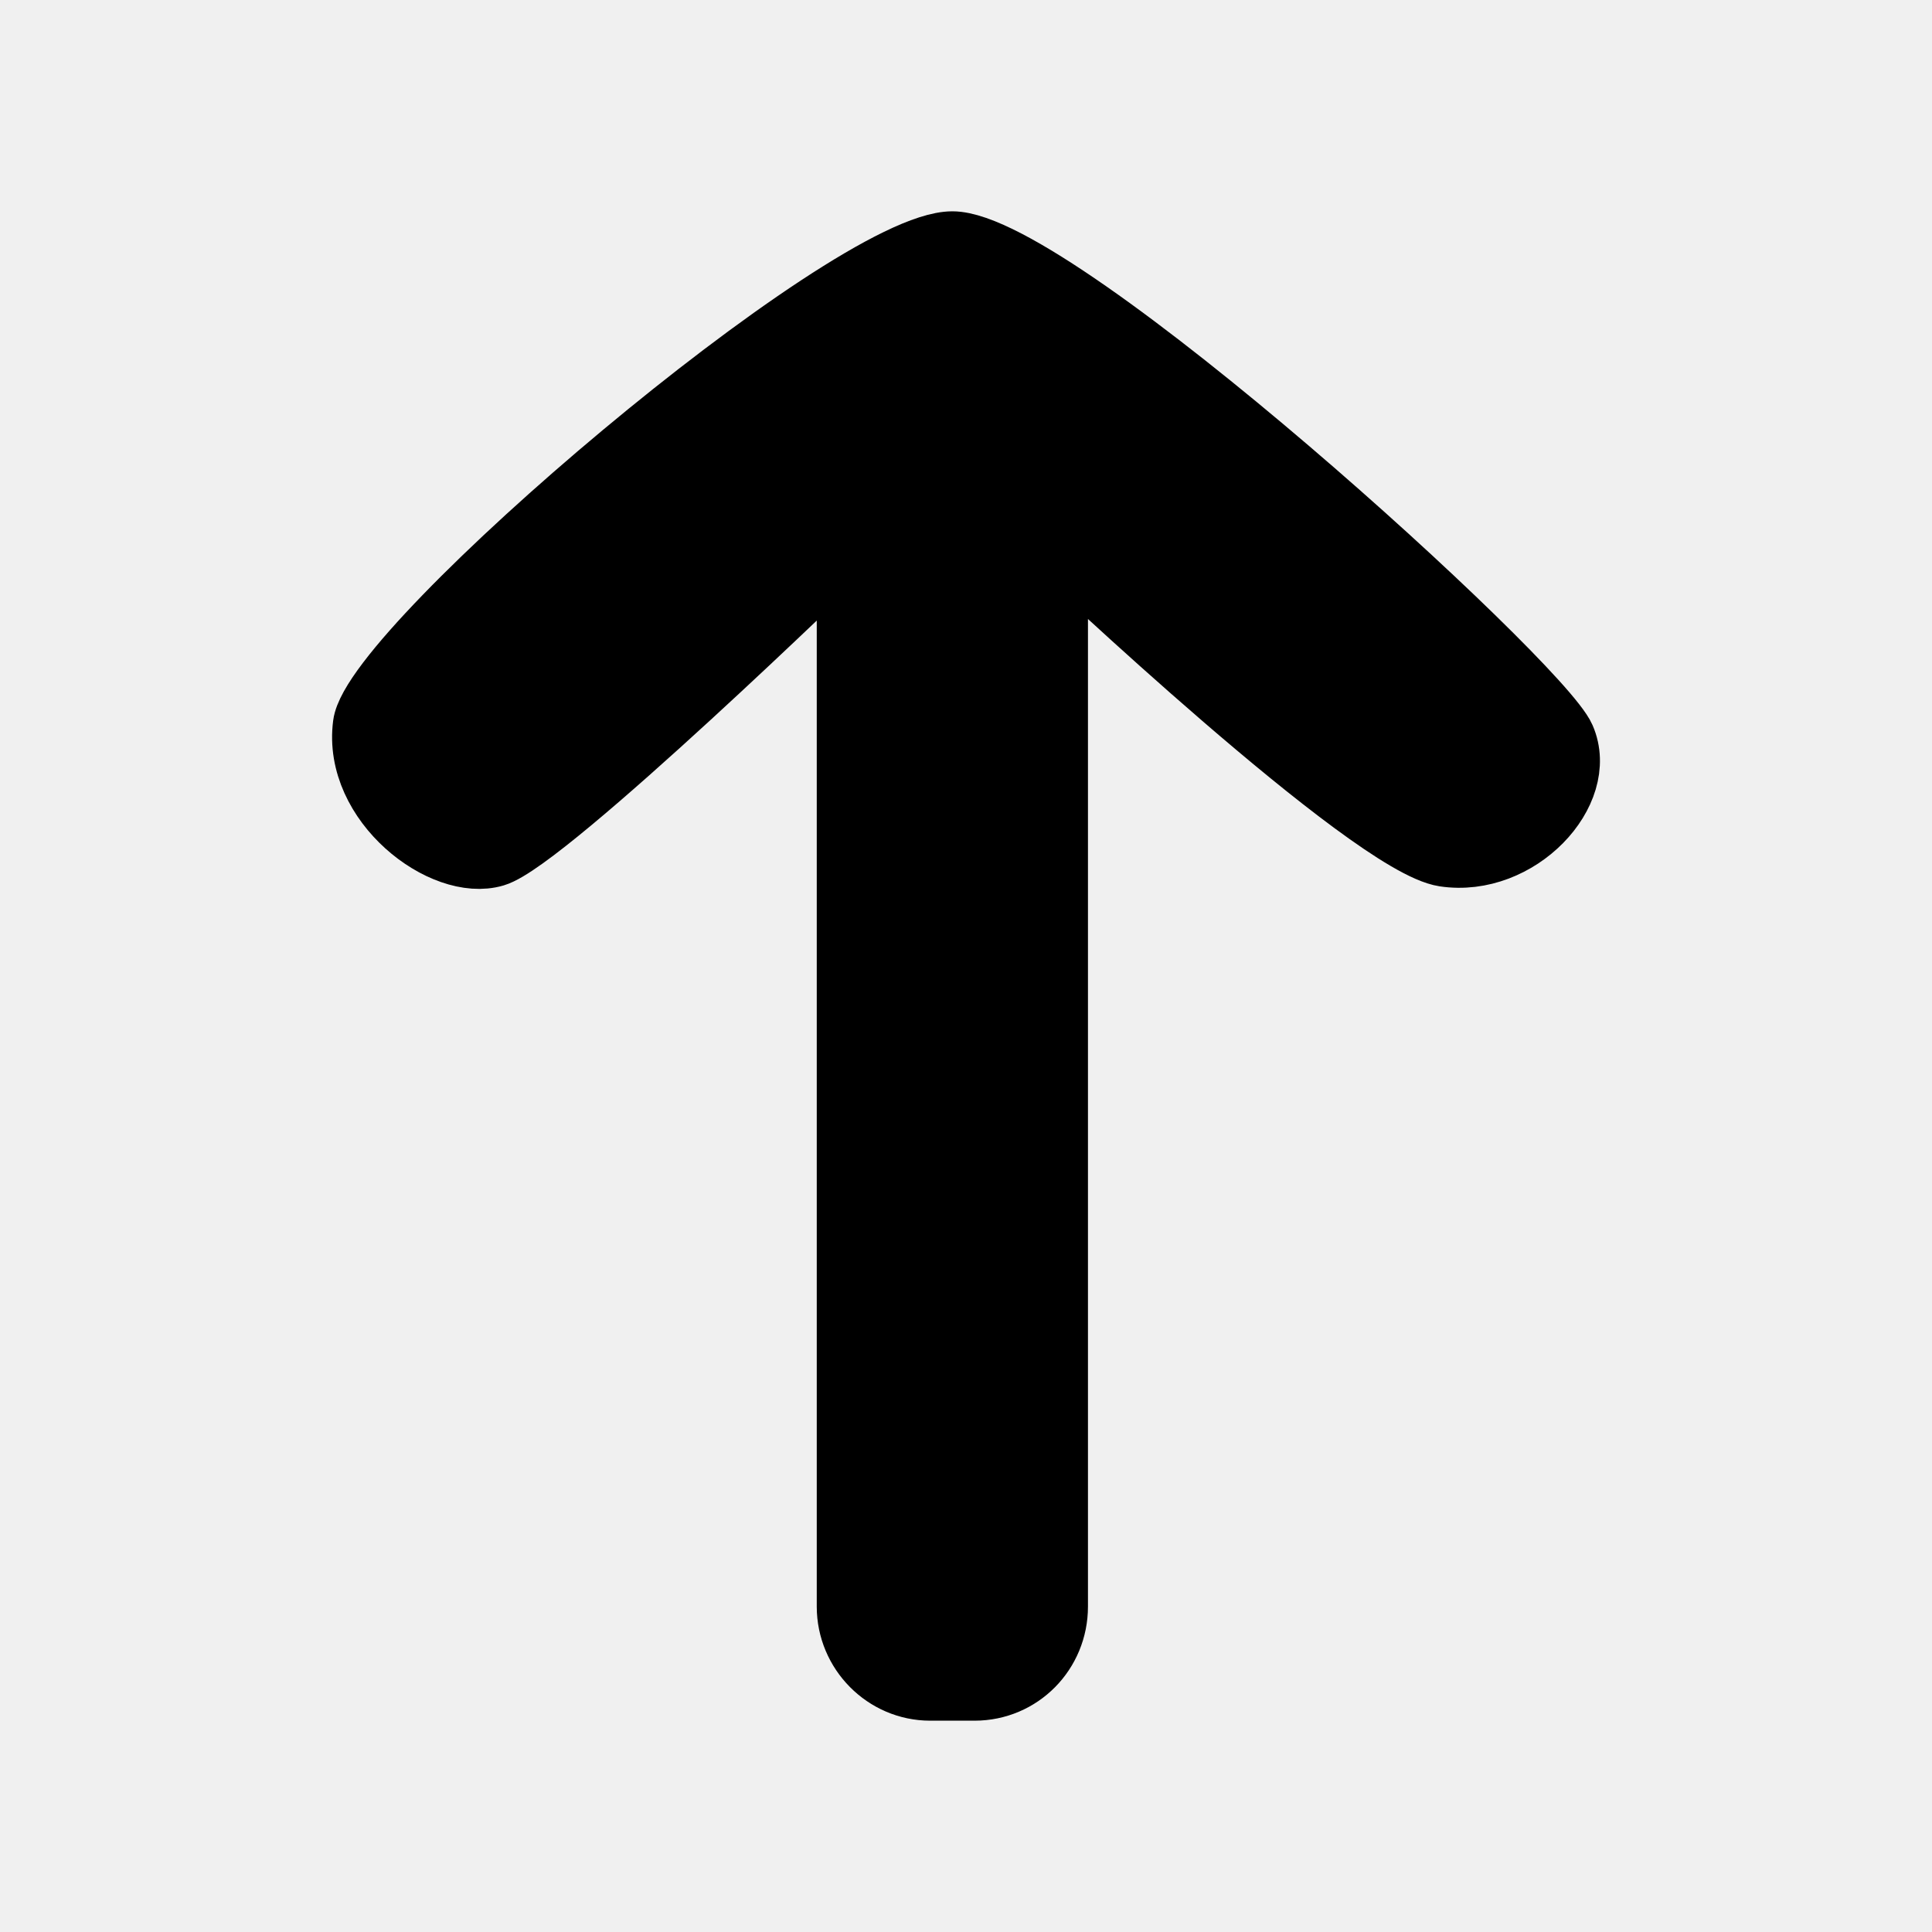
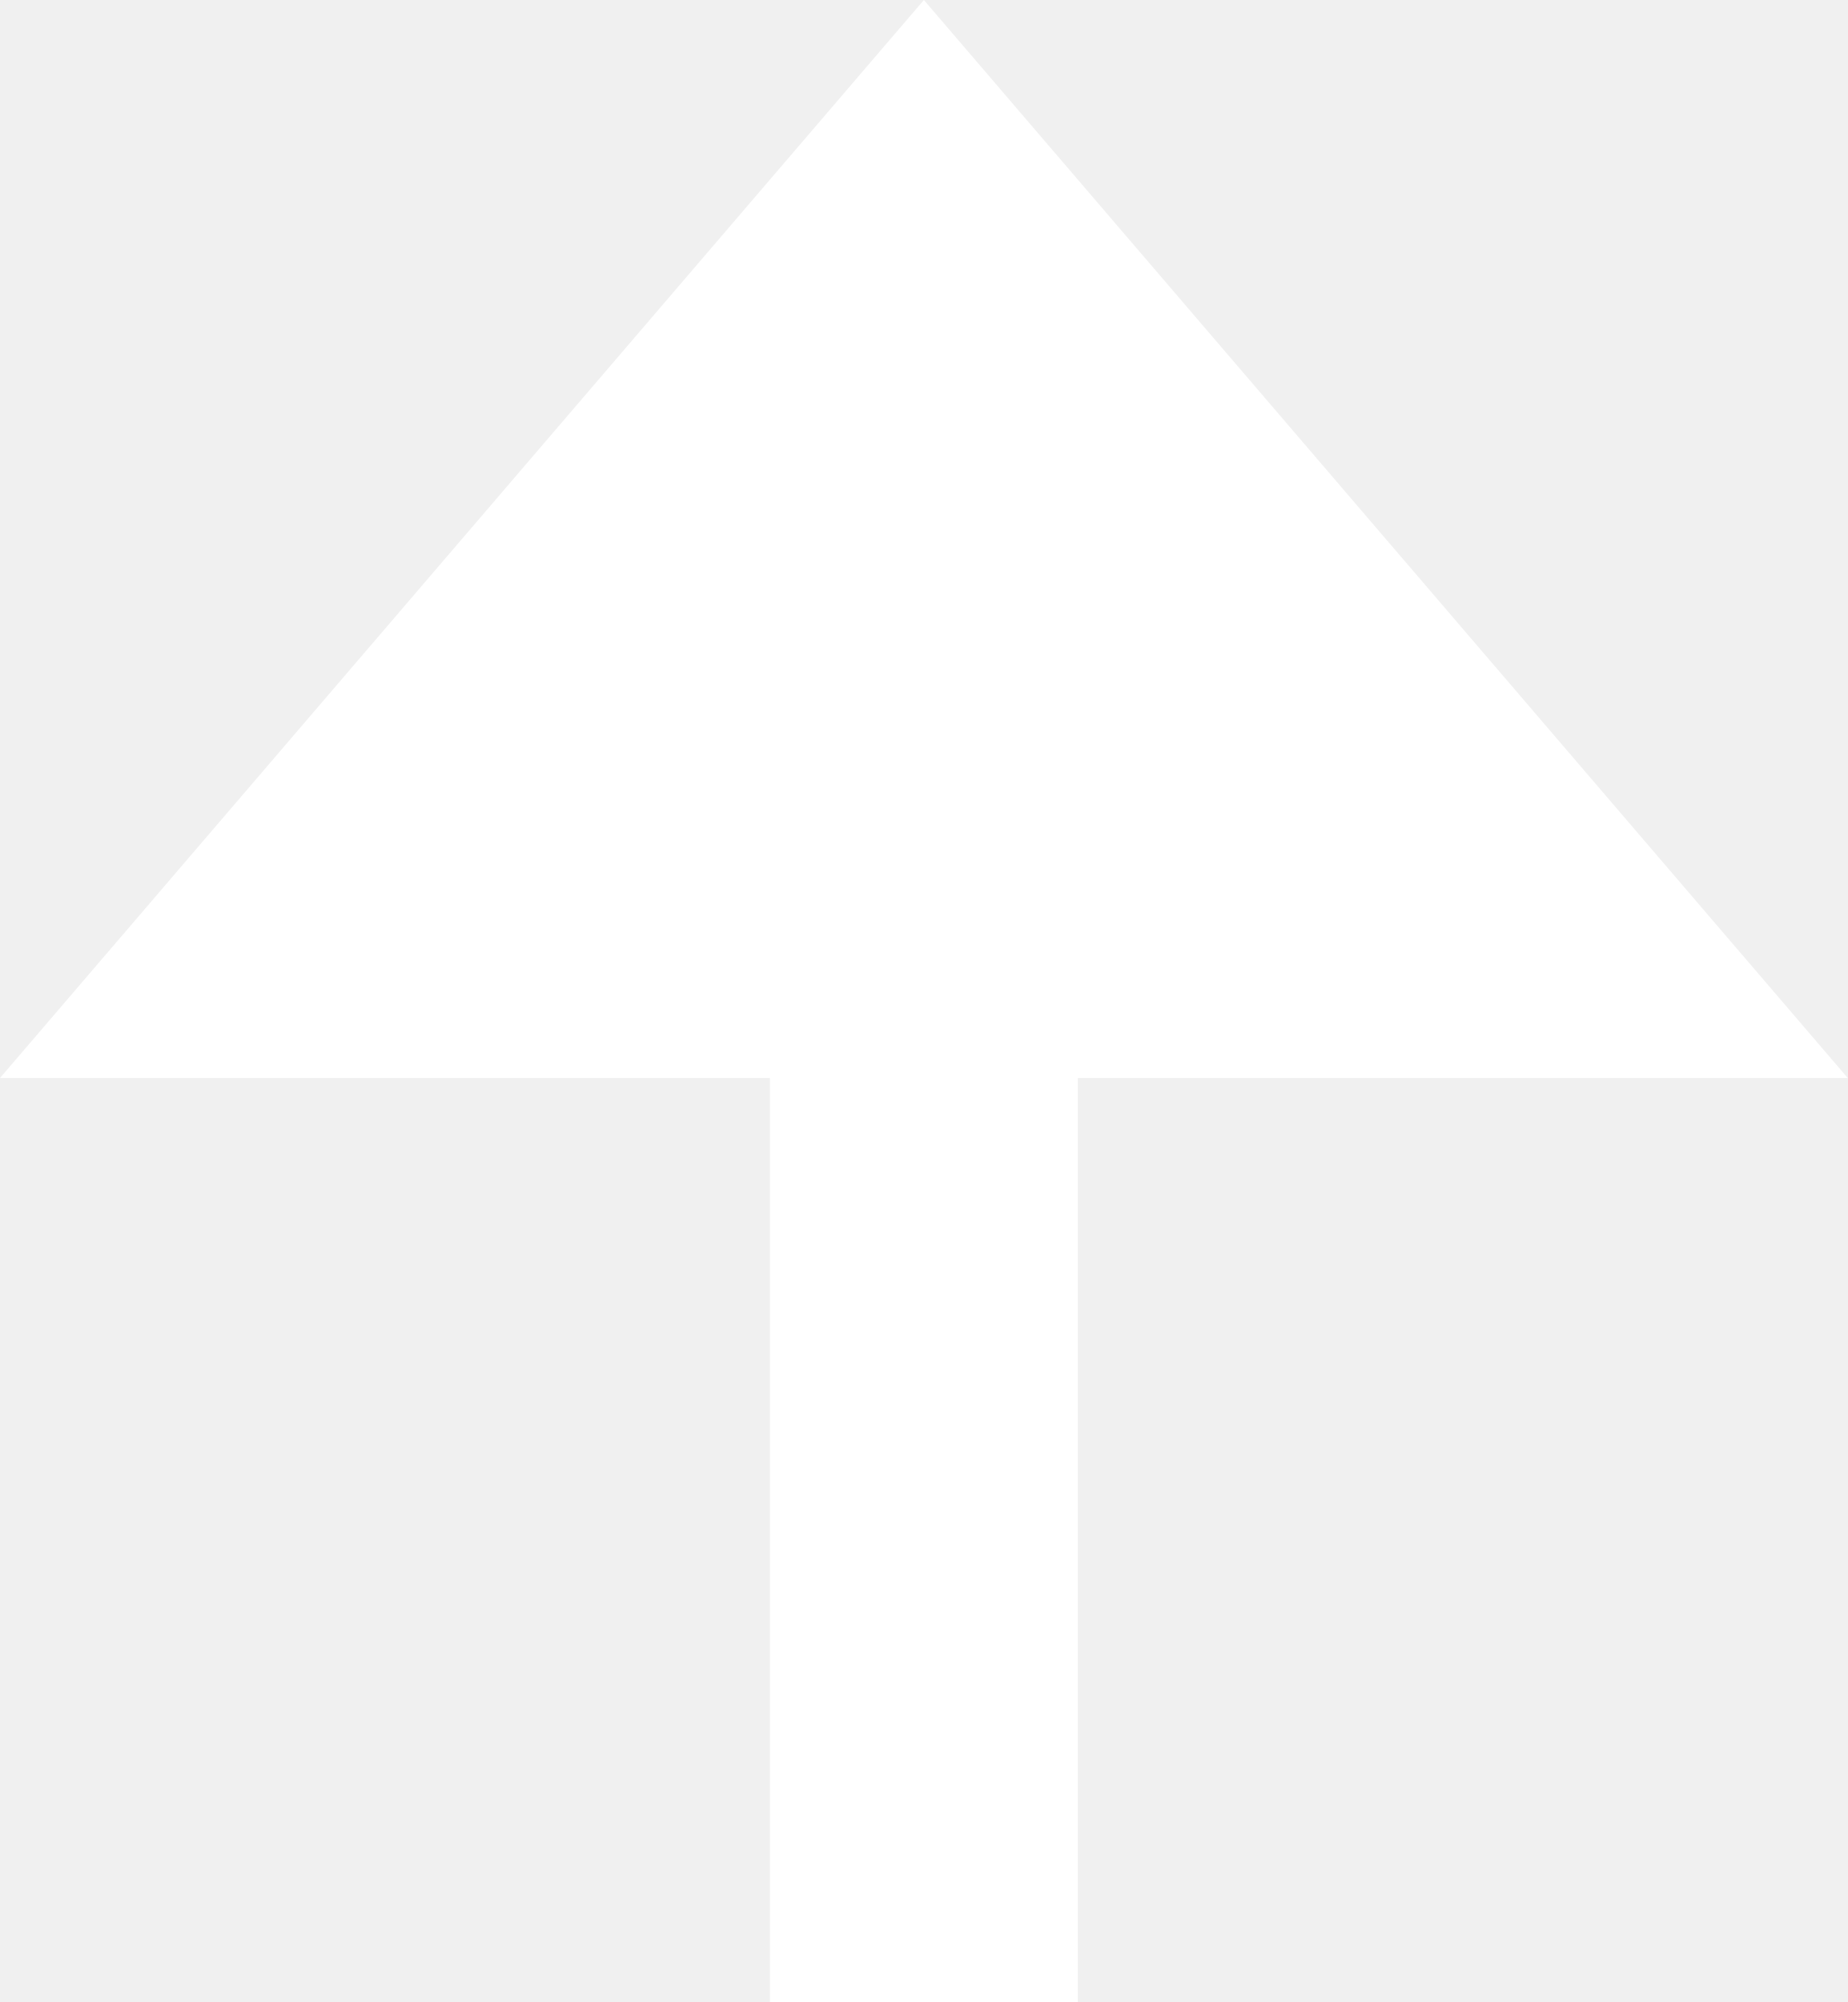
- <svg xmlns="http://www.w3.org/2000/svg" width="16" height="16" viewBox="0 0 16 16">
-   <g fill="currentColor" fill-rule="evenodd" stroke-linecap="round" stroke-linejoin="round" stroke="currentColor" stroke-width=".5">
-     <path d="M14 7.704c0-.38-.314-.69-.695-.69H4.553S6.965 4.532 7.093 4.1C7.222 3.667 6.656 2.921 6 3.007c-.656.085-4 4.007-4 4.88 0 .873 3.648 4.874 4.106 5.073.459.2 1.08-.382.987-1-.093-.617-2.54-3.2-2.54-3.2h8.752c.384 0 .695-.304.695-.69v-.366z" transform="translate(-71, -144) translate(20, 130) translate(51, 14) translate(8, 8) scale(-1, 1) rotate(90) translate(-8, -8)" />
-   </g>
+ <svg xmlns="http://www.w3.org/2000/svg" width="12" height="13" viewBox="0 0 12 13" fill="none">
+   <path d="M-5.24537e-07 7L5 7L5 13L7 13L7 7L12 7L6 5.24537e-07L-5.24537e-07 7Z" fill="white" />
</svg>
